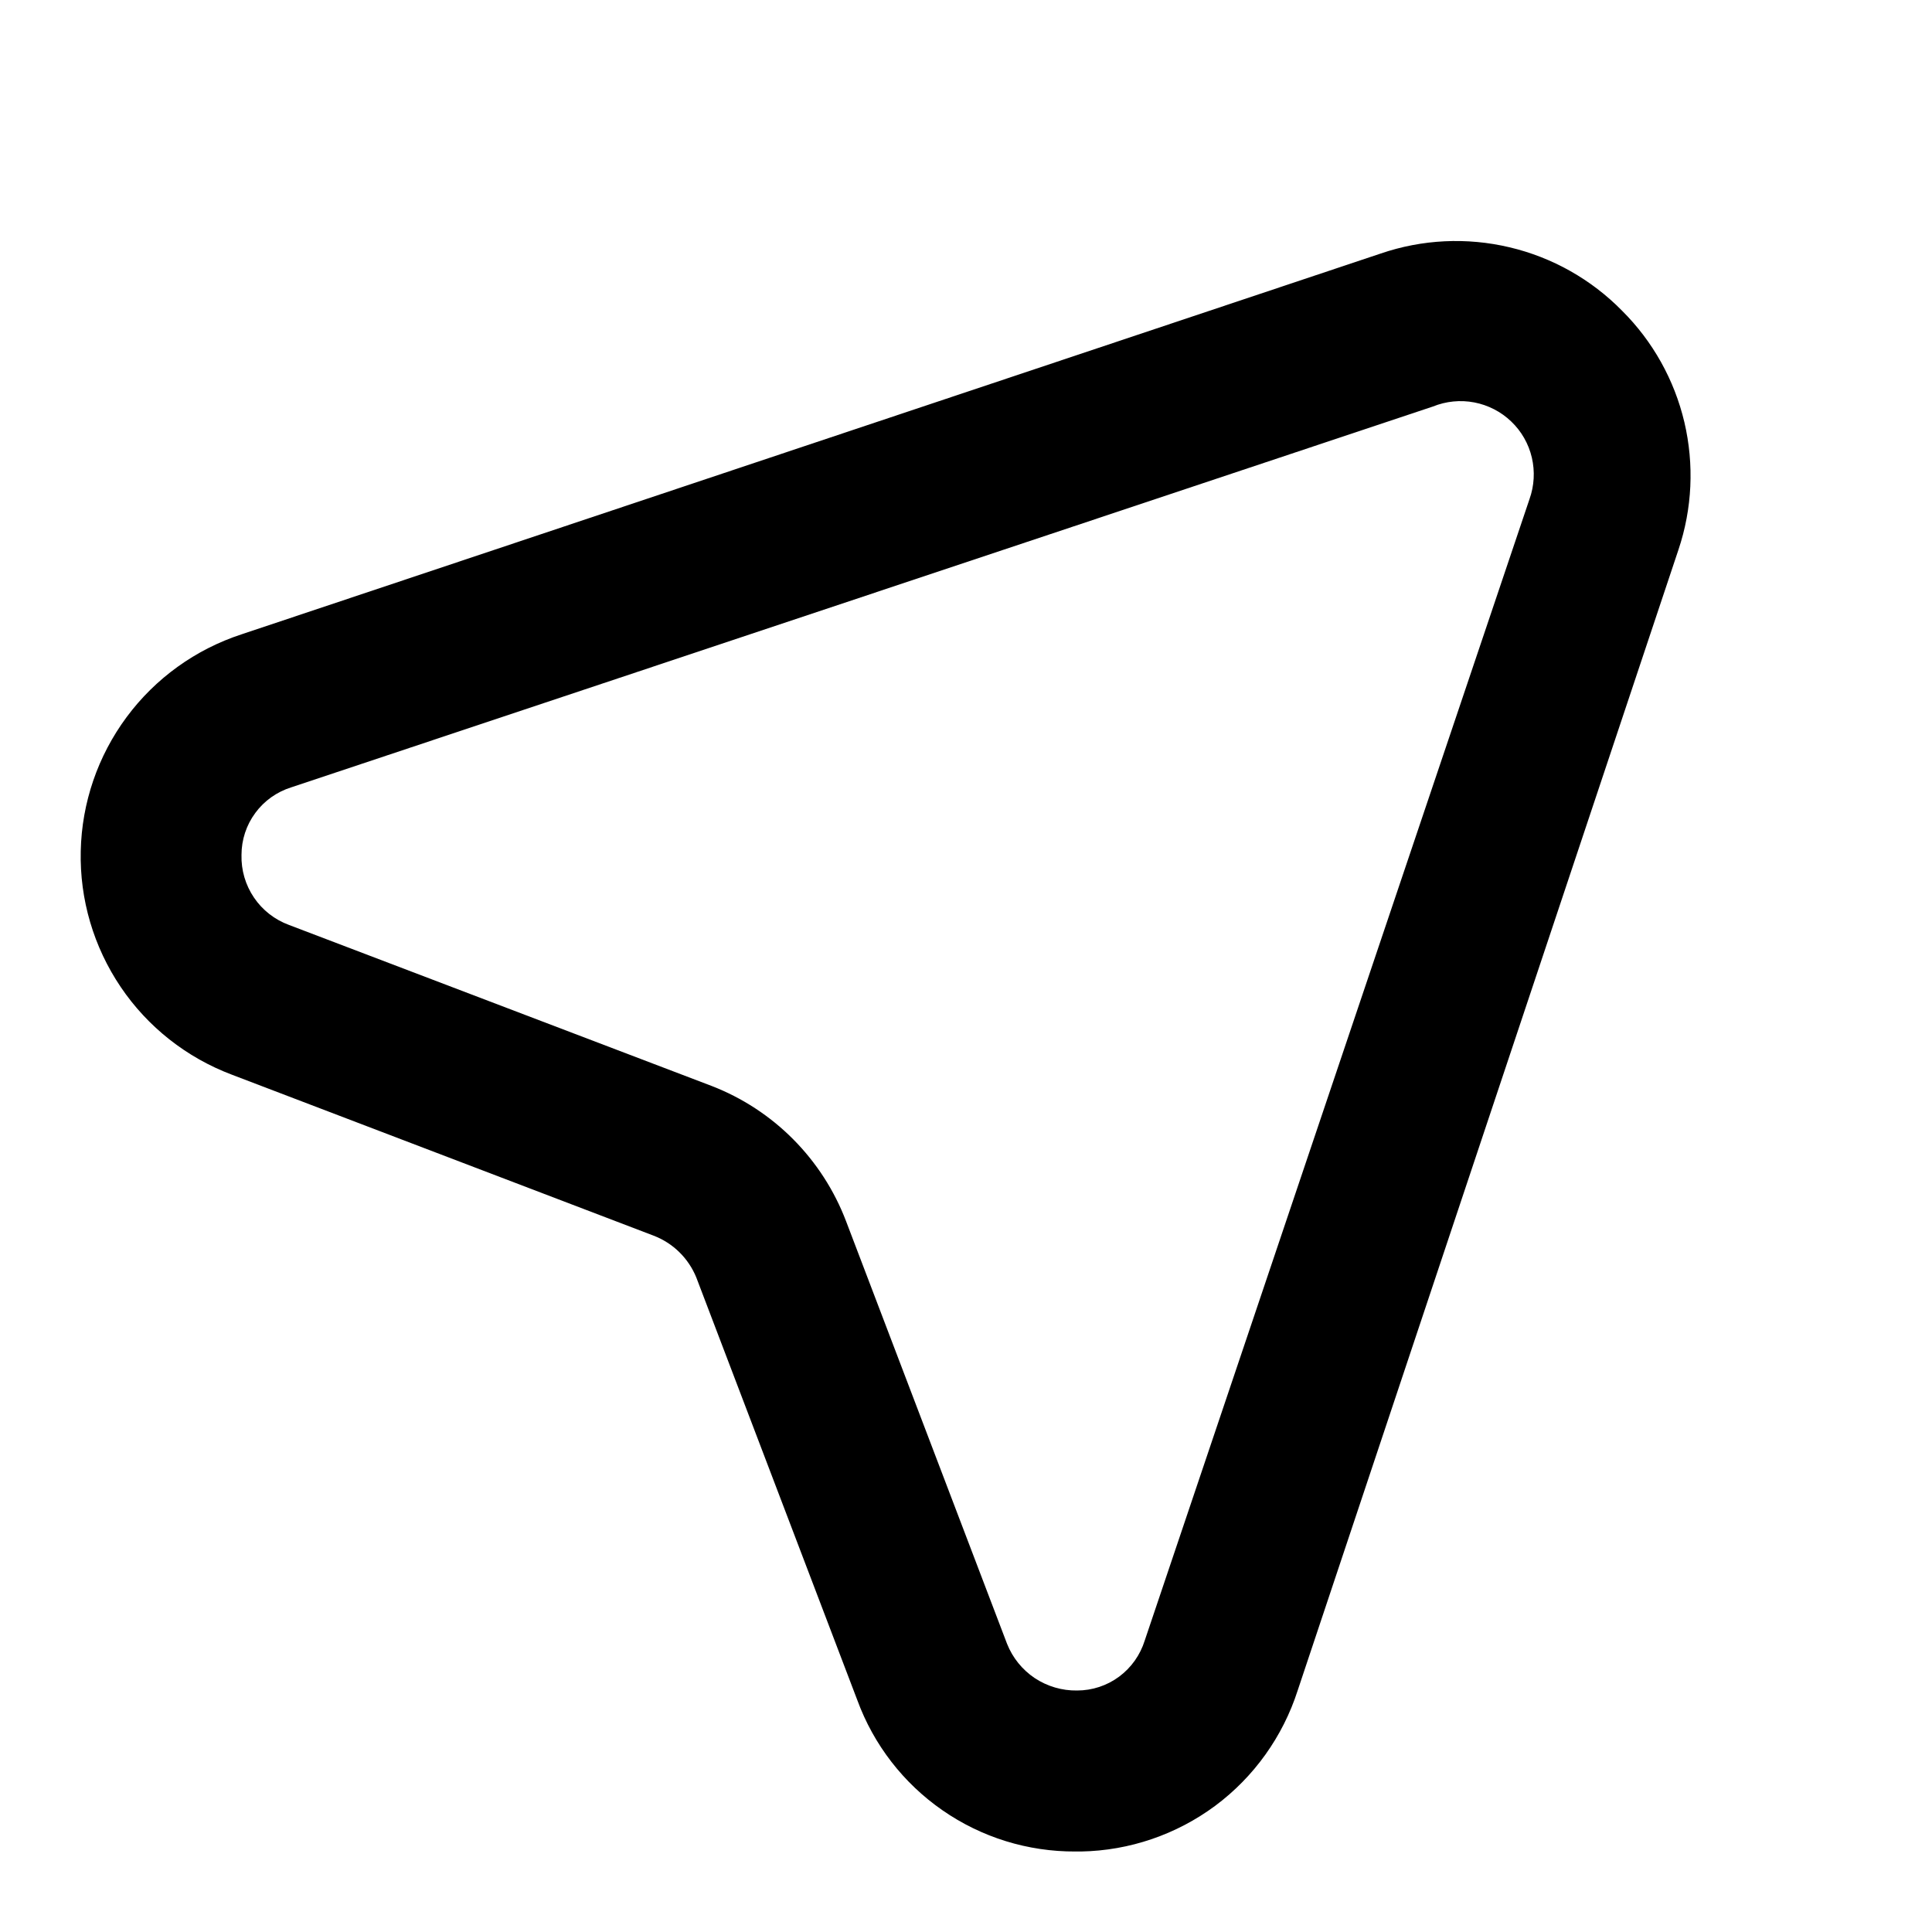
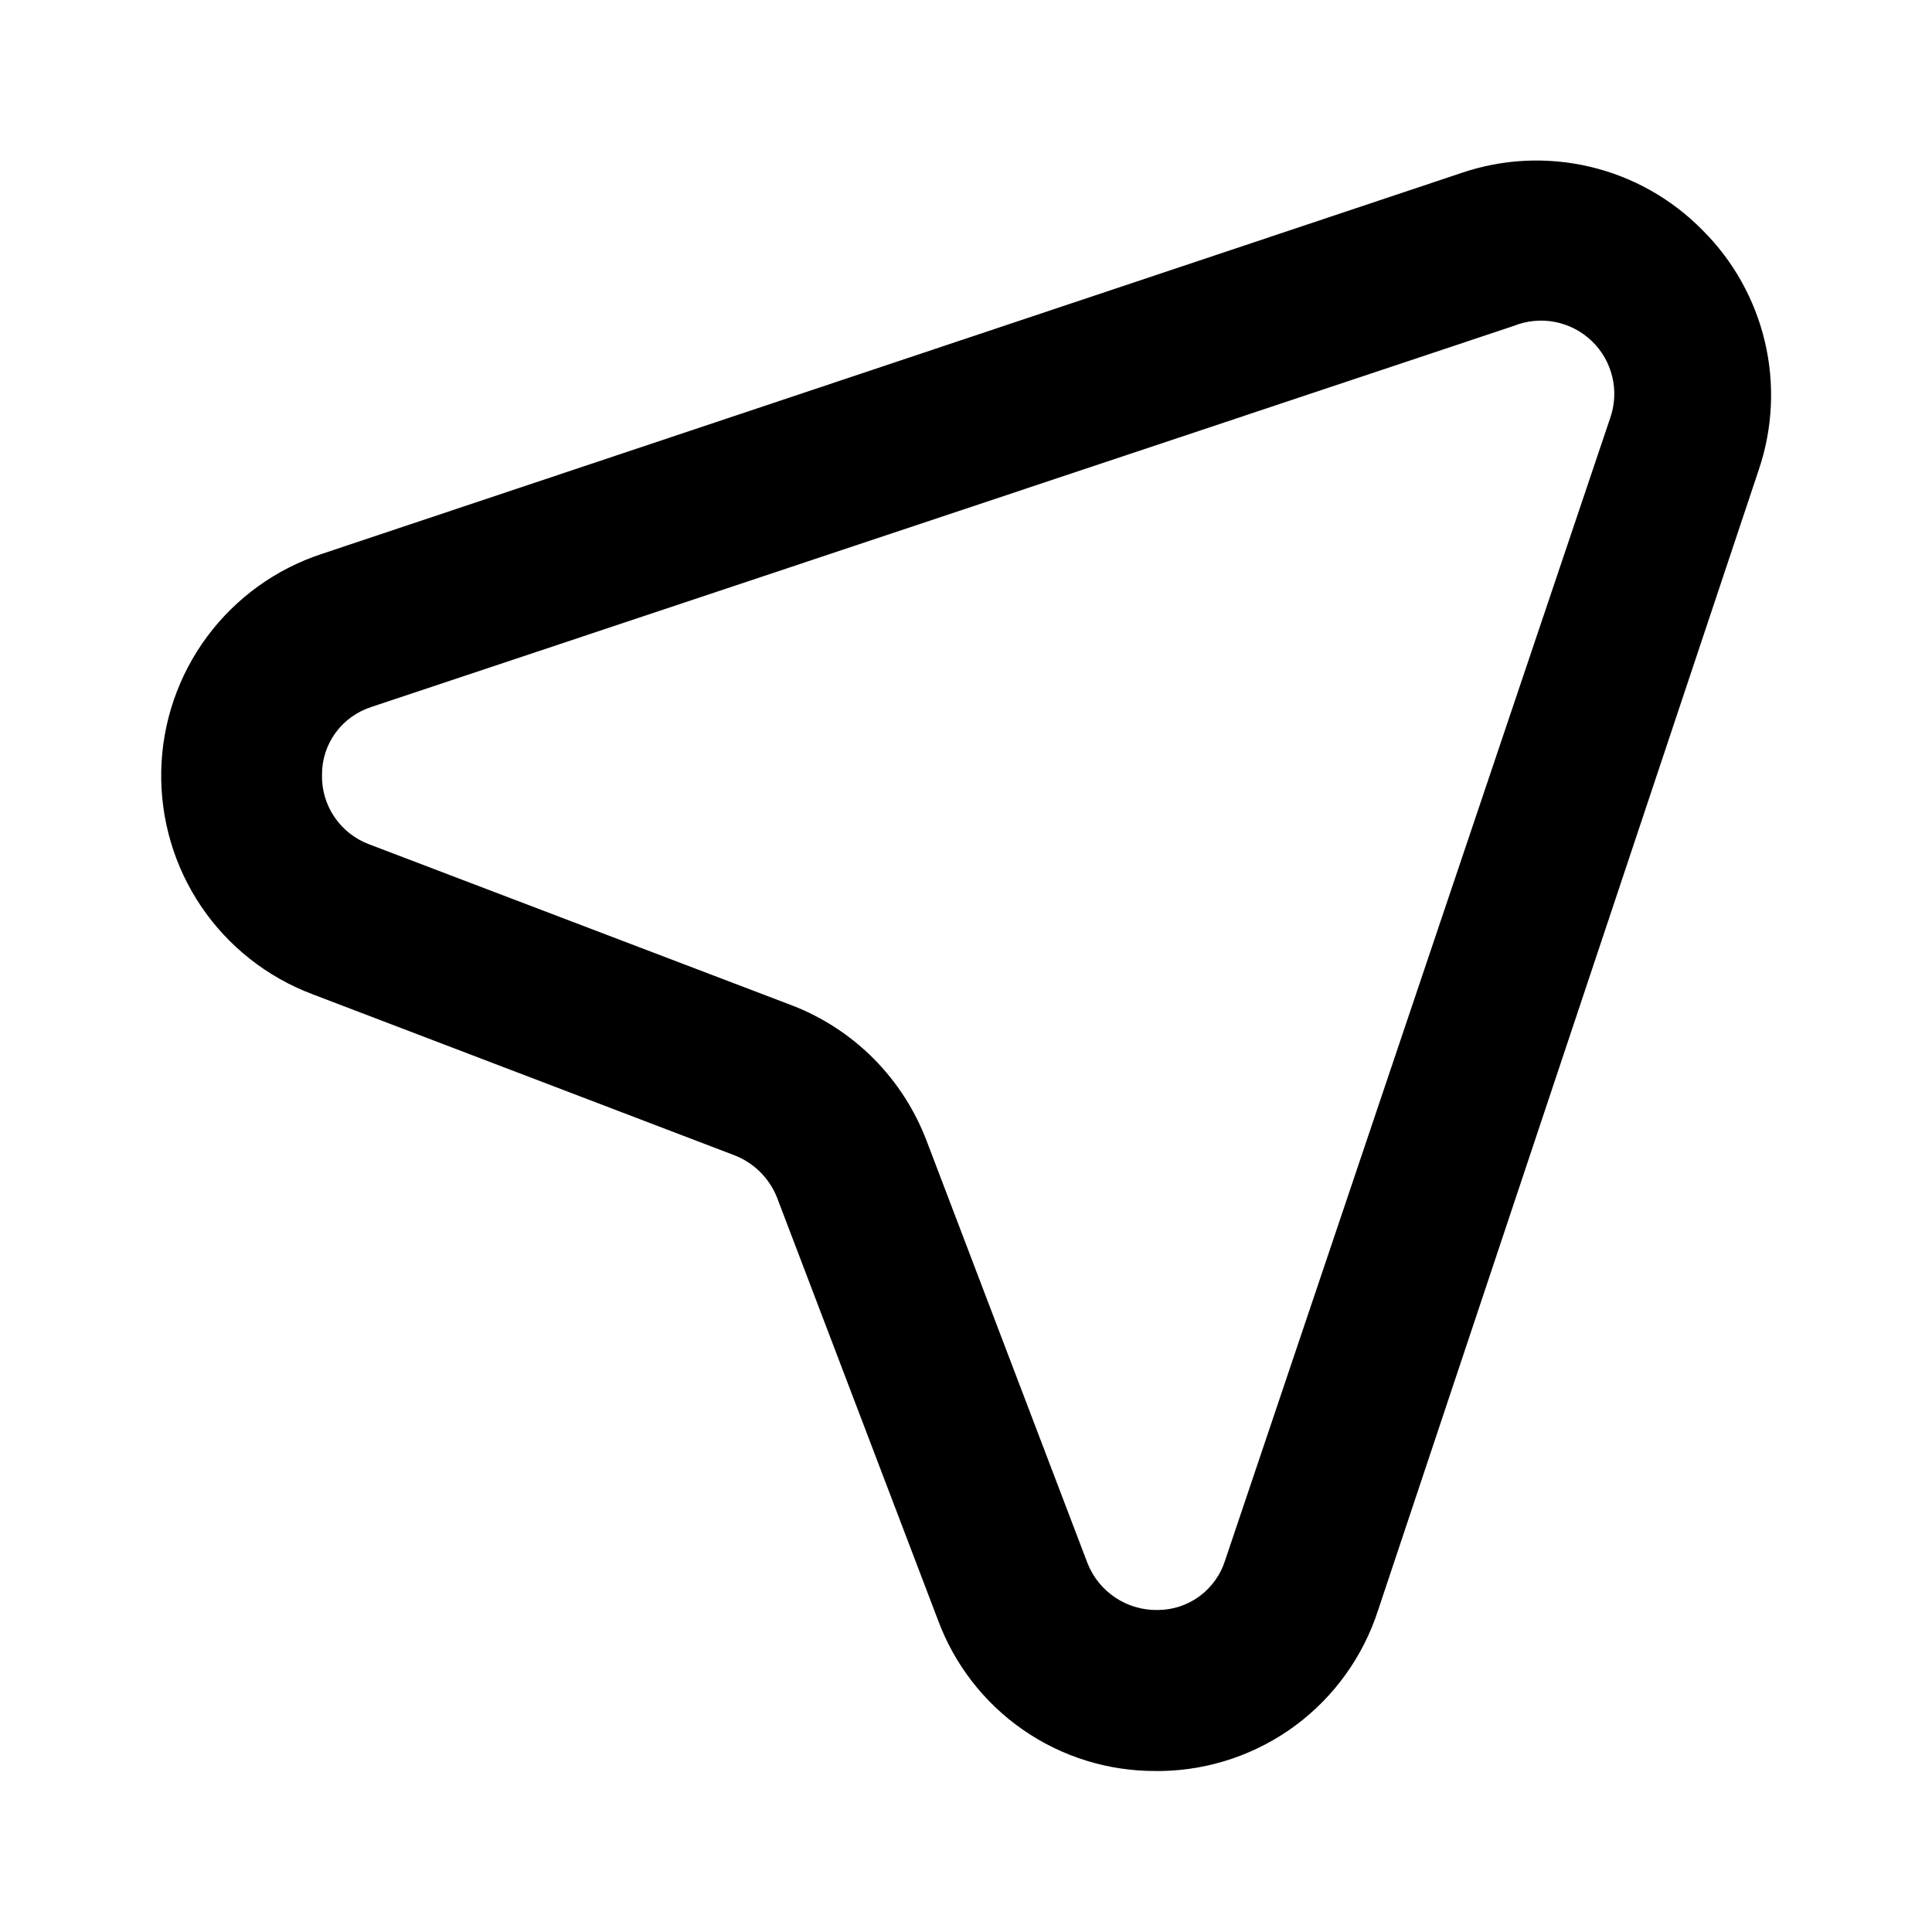
<svg xmlns="http://www.w3.org/2000/svg" width="24" height="24" viewBox="0 0 24 24" fill="none">
-   <path d="M20.15 3.86C19.768 3.471 19.283 3.197 18.752 3.072C18.221 2.946 17.666 2.973 17.15 3.15L3 7.88C2.429 8.067 1.93 8.426 1.573 8.908C1.215 9.391 1.016 9.972 1.003 10.572C0.989 11.173 1.163 11.762 1.499 12.26C1.835 12.758 2.318 13.138 2.88 13.35L8.12 15.35C8.239 15.396 8.348 15.465 8.439 15.555C8.53 15.644 8.602 15.752 8.65 15.87L10.65 21.12C10.853 21.674 11.223 22.152 11.708 22.488C12.193 22.825 12.77 23.003 13.36 23H13.43C14.031 22.989 14.613 22.79 15.096 22.432C15.578 22.073 15.936 21.572 16.12 21L20.85 6.83C21.022 6.319 21.047 5.77 20.924 5.245C20.8 4.72 20.532 4.24 20.15 3.86ZM19 6.2L14.22 20.38C14.164 20.559 14.053 20.716 13.902 20.828C13.751 20.94 13.568 21 13.38 21C13.193 21.003 13.01 20.949 12.854 20.846C12.699 20.742 12.579 20.594 12.51 20.42L10.51 15.17C10.365 14.789 10.141 14.442 9.853 14.152C9.566 13.863 9.22 13.637 8.84 13.49L3.59 11.49C3.413 11.425 3.26 11.306 3.155 11.15C3.049 10.994 2.995 10.809 3 10.62C3 10.432 3.06 10.249 3.172 10.098C3.283 9.947 3.44 9.836 3.62 9.78L17.8 5.05C17.963 4.984 18.141 4.966 18.314 4.999C18.486 5.032 18.646 5.114 18.773 5.236C18.9 5.357 18.989 5.513 19.029 5.684C19.069 5.855 19.059 6.035 19 6.2Z" fill="black" />
+   <path d="M21.15 2.86C20.768 2.471 20.284 2.197 19.753 2.072C19.222 1.946 18.666 1.973 18.15 2.15L4 6.88C3.429 7.067 2.931 7.426 2.573 7.908C2.215 8.391 2.016 8.972 2.003 9.573C1.99 10.173 2.163 10.762 2.499 11.26C2.836 11.758 3.318 12.138 3.88 12.35L9.12 14.35C9.239 14.396 9.348 14.465 9.439 14.555C9.53 14.644 9.602 14.752 9.65 14.87L11.65 20.12C11.854 20.674 12.223 21.152 12.708 21.488C13.193 21.825 13.77 22.003 14.36 22H14.43C15.031 21.989 15.614 21.79 16.096 21.432C16.578 21.073 16.936 20.572 17.12 20L21.85 5.83C22.022 5.319 22.048 4.77 21.924 4.245C21.8 3.72 21.532 3.24 21.15 2.86ZM20 5.2L15.22 19.38C15.165 19.559 15.053 19.716 14.902 19.828C14.751 19.94 14.568 20 14.38 20C14.193 20.003 14.01 19.949 13.855 19.846C13.699 19.742 13.579 19.594 13.51 19.42L11.51 14.17C11.365 13.789 11.141 13.442 10.854 13.152C10.566 12.863 10.221 12.637 9.84 12.49L4.59 10.49C4.413 10.425 4.261 10.306 4.155 10.15C4.049 9.994 3.995 9.809 4 9.62C4 9.432 4.06 9.249 4.172 9.098C4.284 8.947 4.441 8.836 4.62 8.78L18.8 4.05C18.963 3.984 19.141 3.966 19.314 3.999C19.487 4.032 19.646 4.114 19.773 4.236C19.9 4.357 19.989 4.513 20.029 4.684C20.07 4.855 20.059 5.035 20 5.2Z" fill="black" />
</svg>
